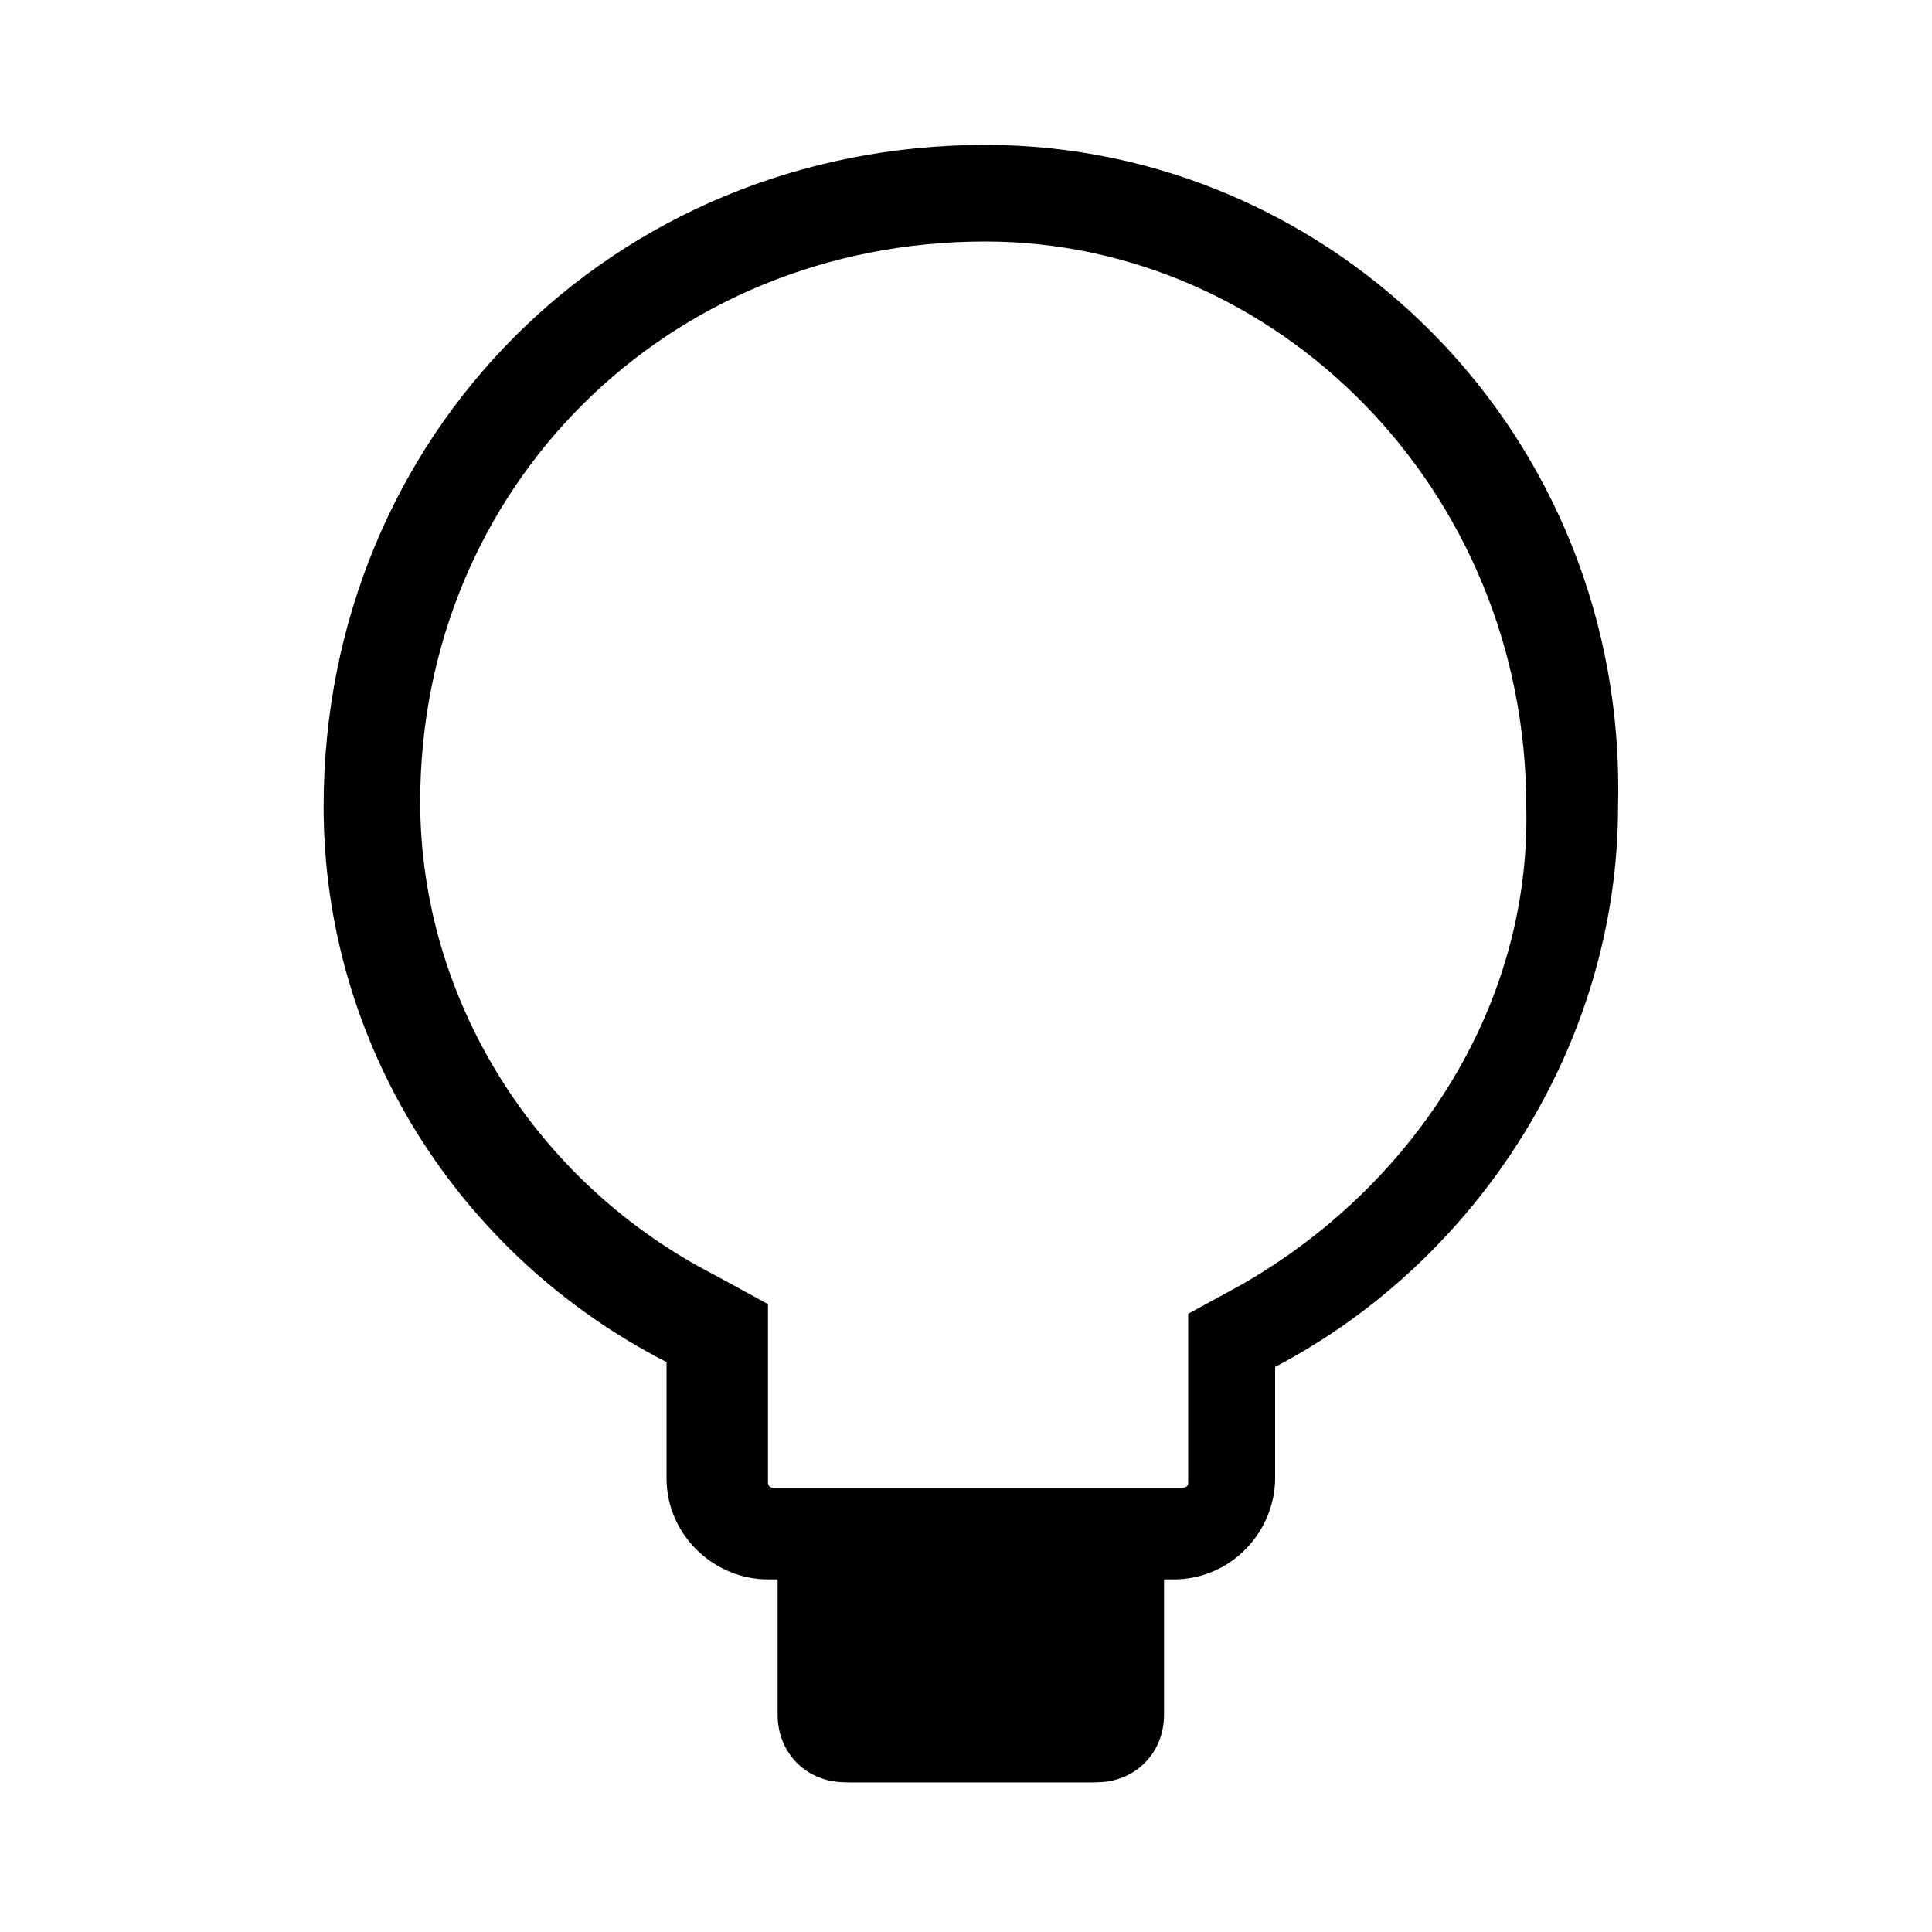
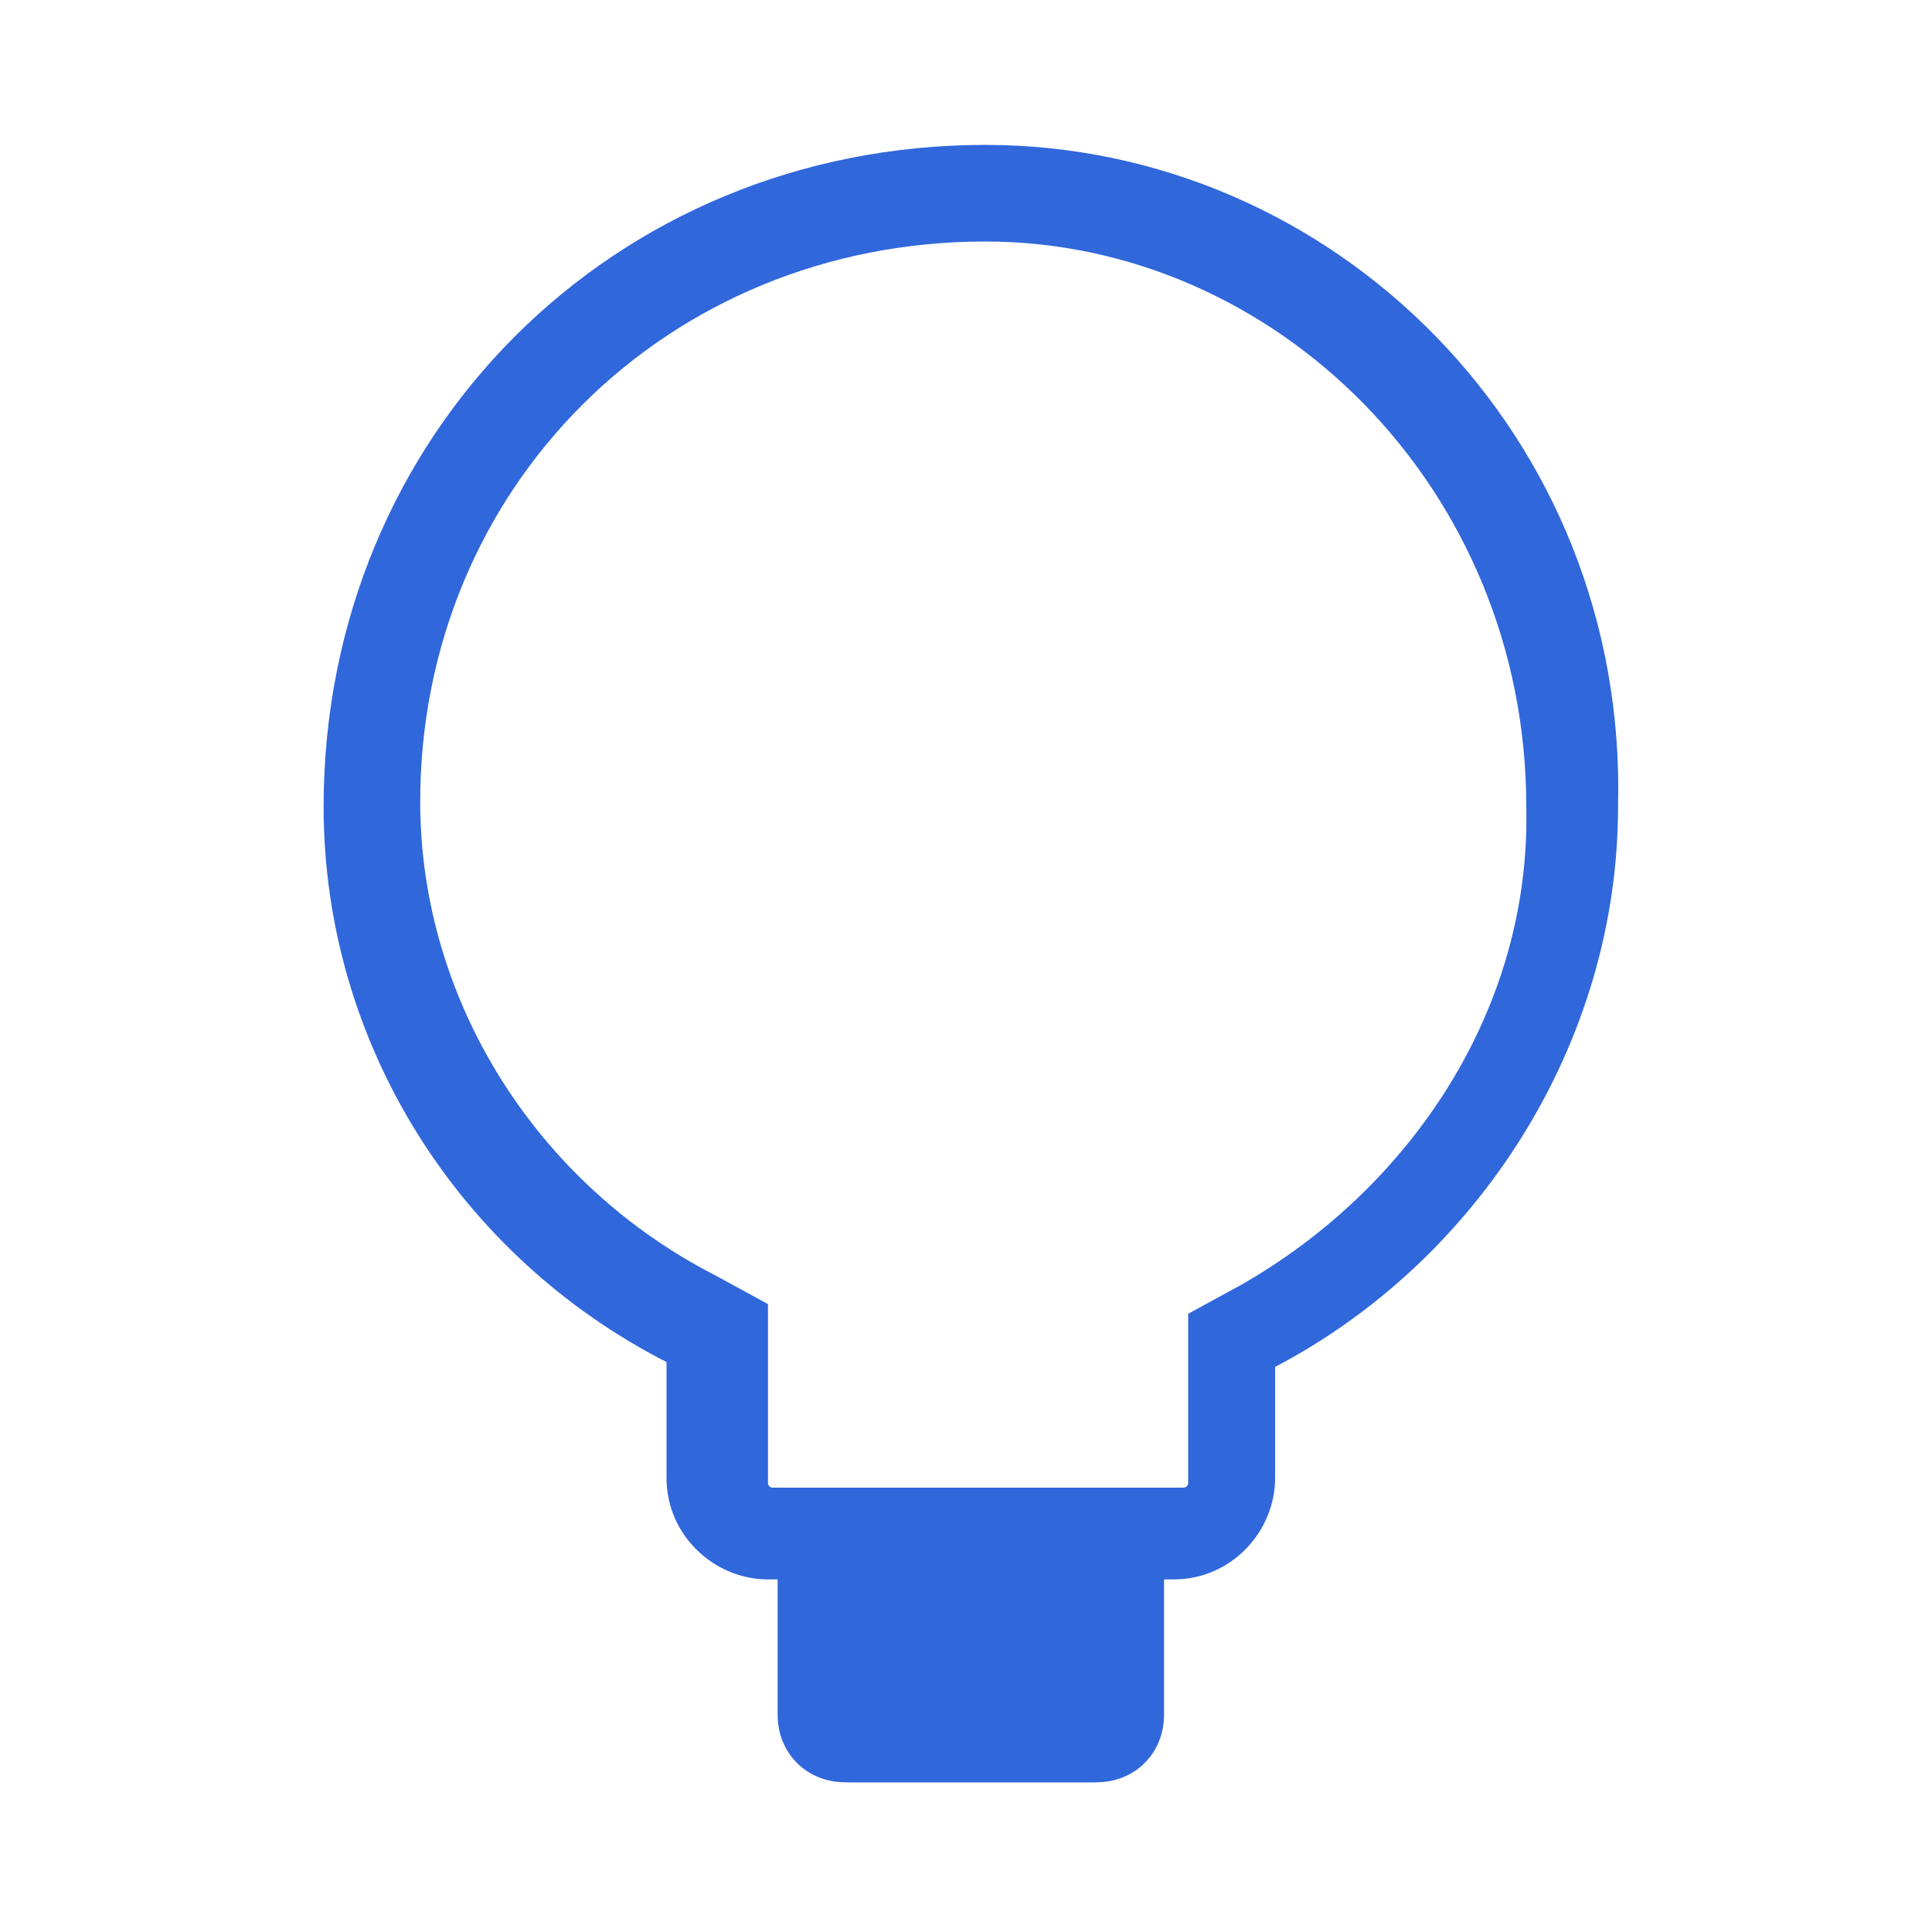
- <svg xmlns="http://www.w3.org/2000/svg" x="0px" y="0px" viewBox="0 0 40 40" style="enable-background:new 0 0 40 40;" xml:space="preserve" fill="currentColor" class=" h-10 w-10" width="24" height="24">
+ <svg xmlns="http://www.w3.org/2000/svg" x="0px" y="0px" viewBox="0 0 40 40" style="enable-background:new 0 0 40 40;" xml:space="preserve" fill="rgb(48 103 219)" class=" h-10 w-10" width="24" height="24">
  <style type="text/css">
	.st0{}
	.st1{fill-rule:evenodd;clip-rule:evenodd;}
</style>
  <path class="st0" d="M17.6,31h5.1c0.8,0,1.4,0.6,1.4,1.4v3.1c0,0.8-0.6,1.4-1.4,1.4h-5.1c-0.8,0-1.4-0.6-1.4-1.4v-3.1  C16.2,31.7,16.8,31,17.6,31z" />
  <path class="st1" d="M25.7,26.6l-1.1,0.6v3.5c0,0.1-0.1,0.1-0.1,0.1h-8.5c-0.1,0-0.1-0.1-0.1-0.1V27l-1.1-0.6  c-3.7-1.9-6.1-5.7-6.1-9.8C8.7,10.1,13.8,5,20.4,5c6,0,11.2,5.1,11.2,11.7C31.7,20.9,29.2,24.6,25.7,26.6z M6.7,16.7  c0,4.9,2.8,9.3,7.1,11.5v2.4c0,1.2,1,2.1,2.1,2.1h0.2v2.8c0,0.8,0.6,1.4,1.4,1.4h5.1c0.8,0,1.4-0.6,1.4-1.4v-2.8h0.3  c1.2,0,2.1-1,2.1-2.1v-2.3c4.2-2.2,7.1-6.7,7.1-11.6C33.7,9,27.6,3,20.4,3C12.7,3,6.7,9,6.7,16.7z M18.1,35v-2h4v2H18.1z" />
</svg>
